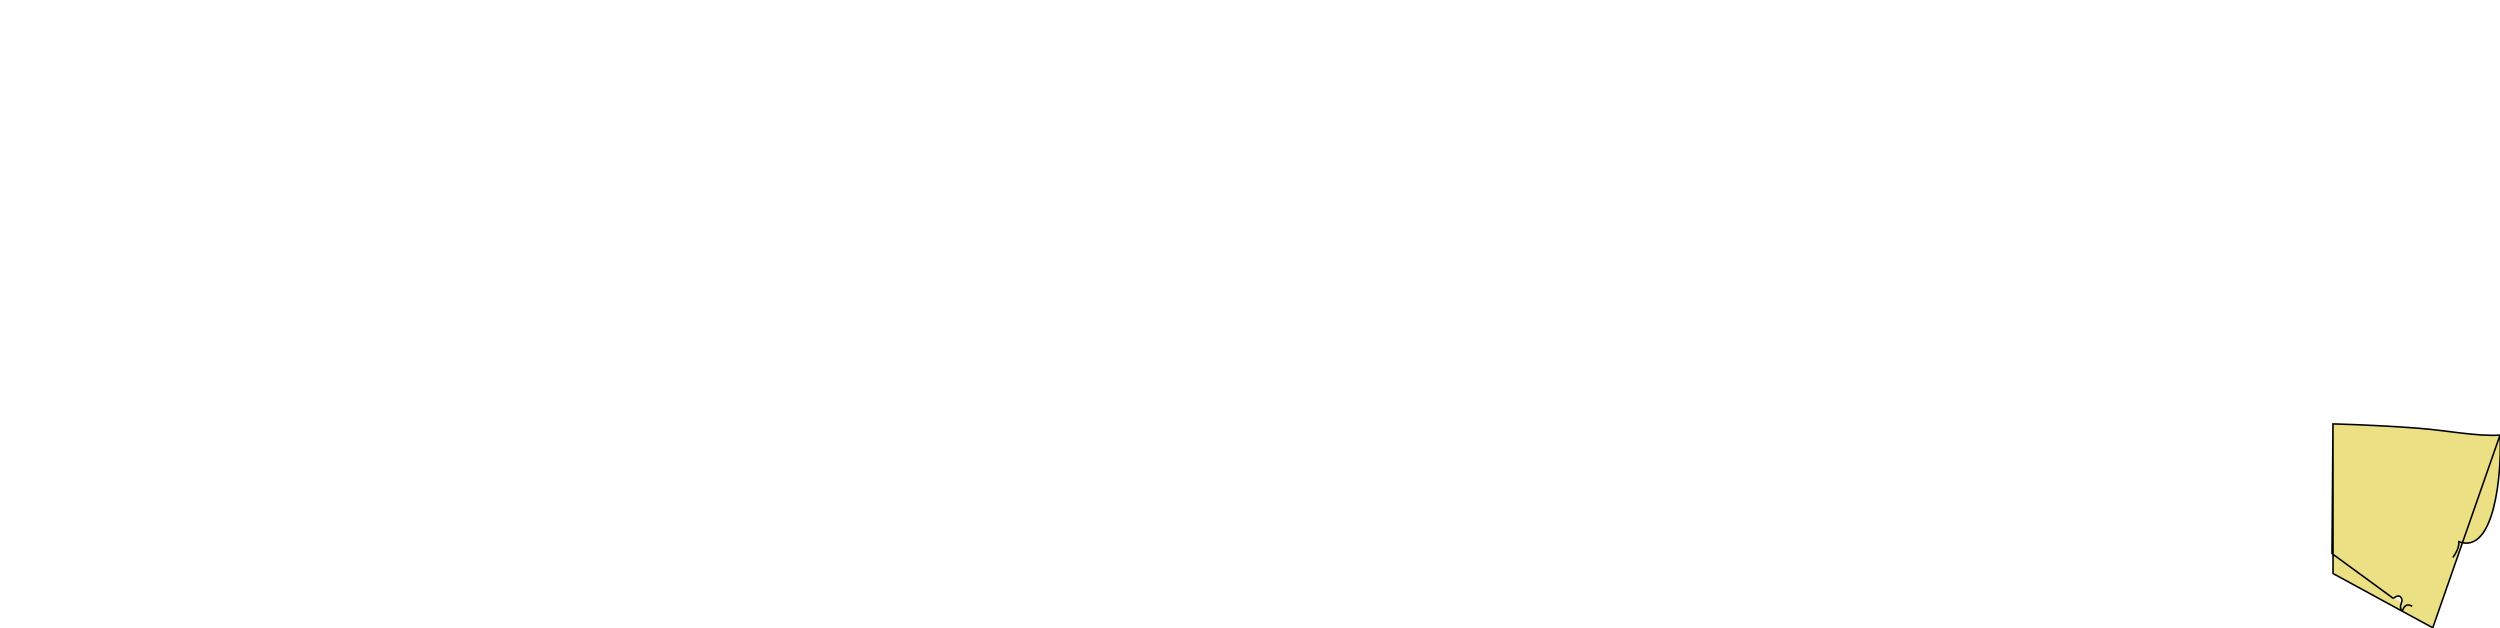
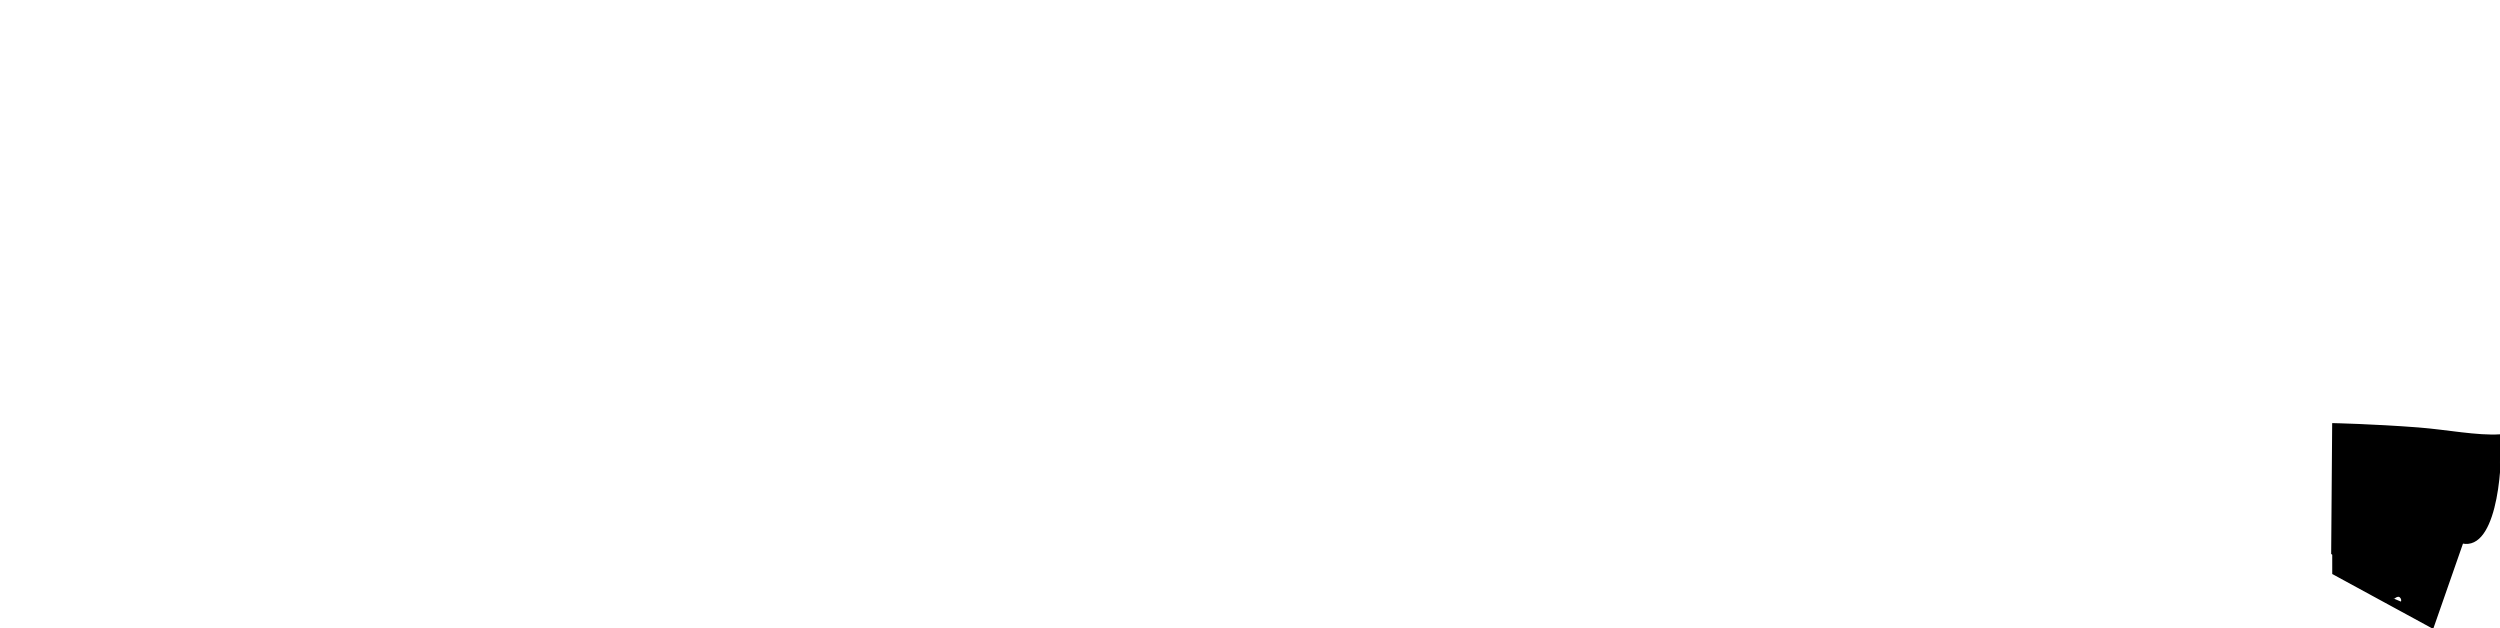
<svg>
-   <path fill="#ebe084" stroke="#000000" stroke-width="0.5" d="m 789.779,137.459 -21.243,60.868 -31.504,-17.138 -0.023,-47.27 -0.314,40.953 19.381,14.167 -19.381,-14.167 0.314,-40.953 c 0,0 12.76,0.267 26.998,1.367 8.939,0.691 18.461,2.63 25.772,2.172 0.634,12.013 -1.707,37.872 -12.979,33.673 0.034,1.996 -0.94,3.607 -1.908,4.995 m -12.844,15.42 c -0.756,-0.463 -1.53,-0.625 -2.169,-0.138 -0.704,0.537 -1.198,2.872 -1.516,0.53 -0.162,-1.195 0.925,-1.983 0.201,-3.094 -0.633,-0.972 -1.541,-0.537 -2.488,0.194" id="chongqing" />
+   <path color="#ebe084" stroke="#000000" stroke-width="0.5" d="m 789.779,137.459 -21.243,60.868 -31.504,-17.138 -0.023,-47.27 -0.314,40.953 19.381,14.167 -19.381,-14.167 0.314,-40.953 c 0,0 12.76,0.267 26.998,1.367 8.939,0.691 18.461,2.63 25.772,2.172 0.634,12.013 -1.707,37.872 -12.979,33.673 0.034,1.996 -0.94,3.607 -1.908,4.995 m -12.844,15.42 c -0.756,-0.463 -1.53,-0.625 -2.169,-0.138 -0.704,0.537 -1.198,2.872 -1.516,0.53 -0.162,-1.195 0.925,-1.983 0.201,-3.094 -0.633,-0.972 -1.541,-0.537 -2.488,0.194" id="chongqing" />
</svg>
